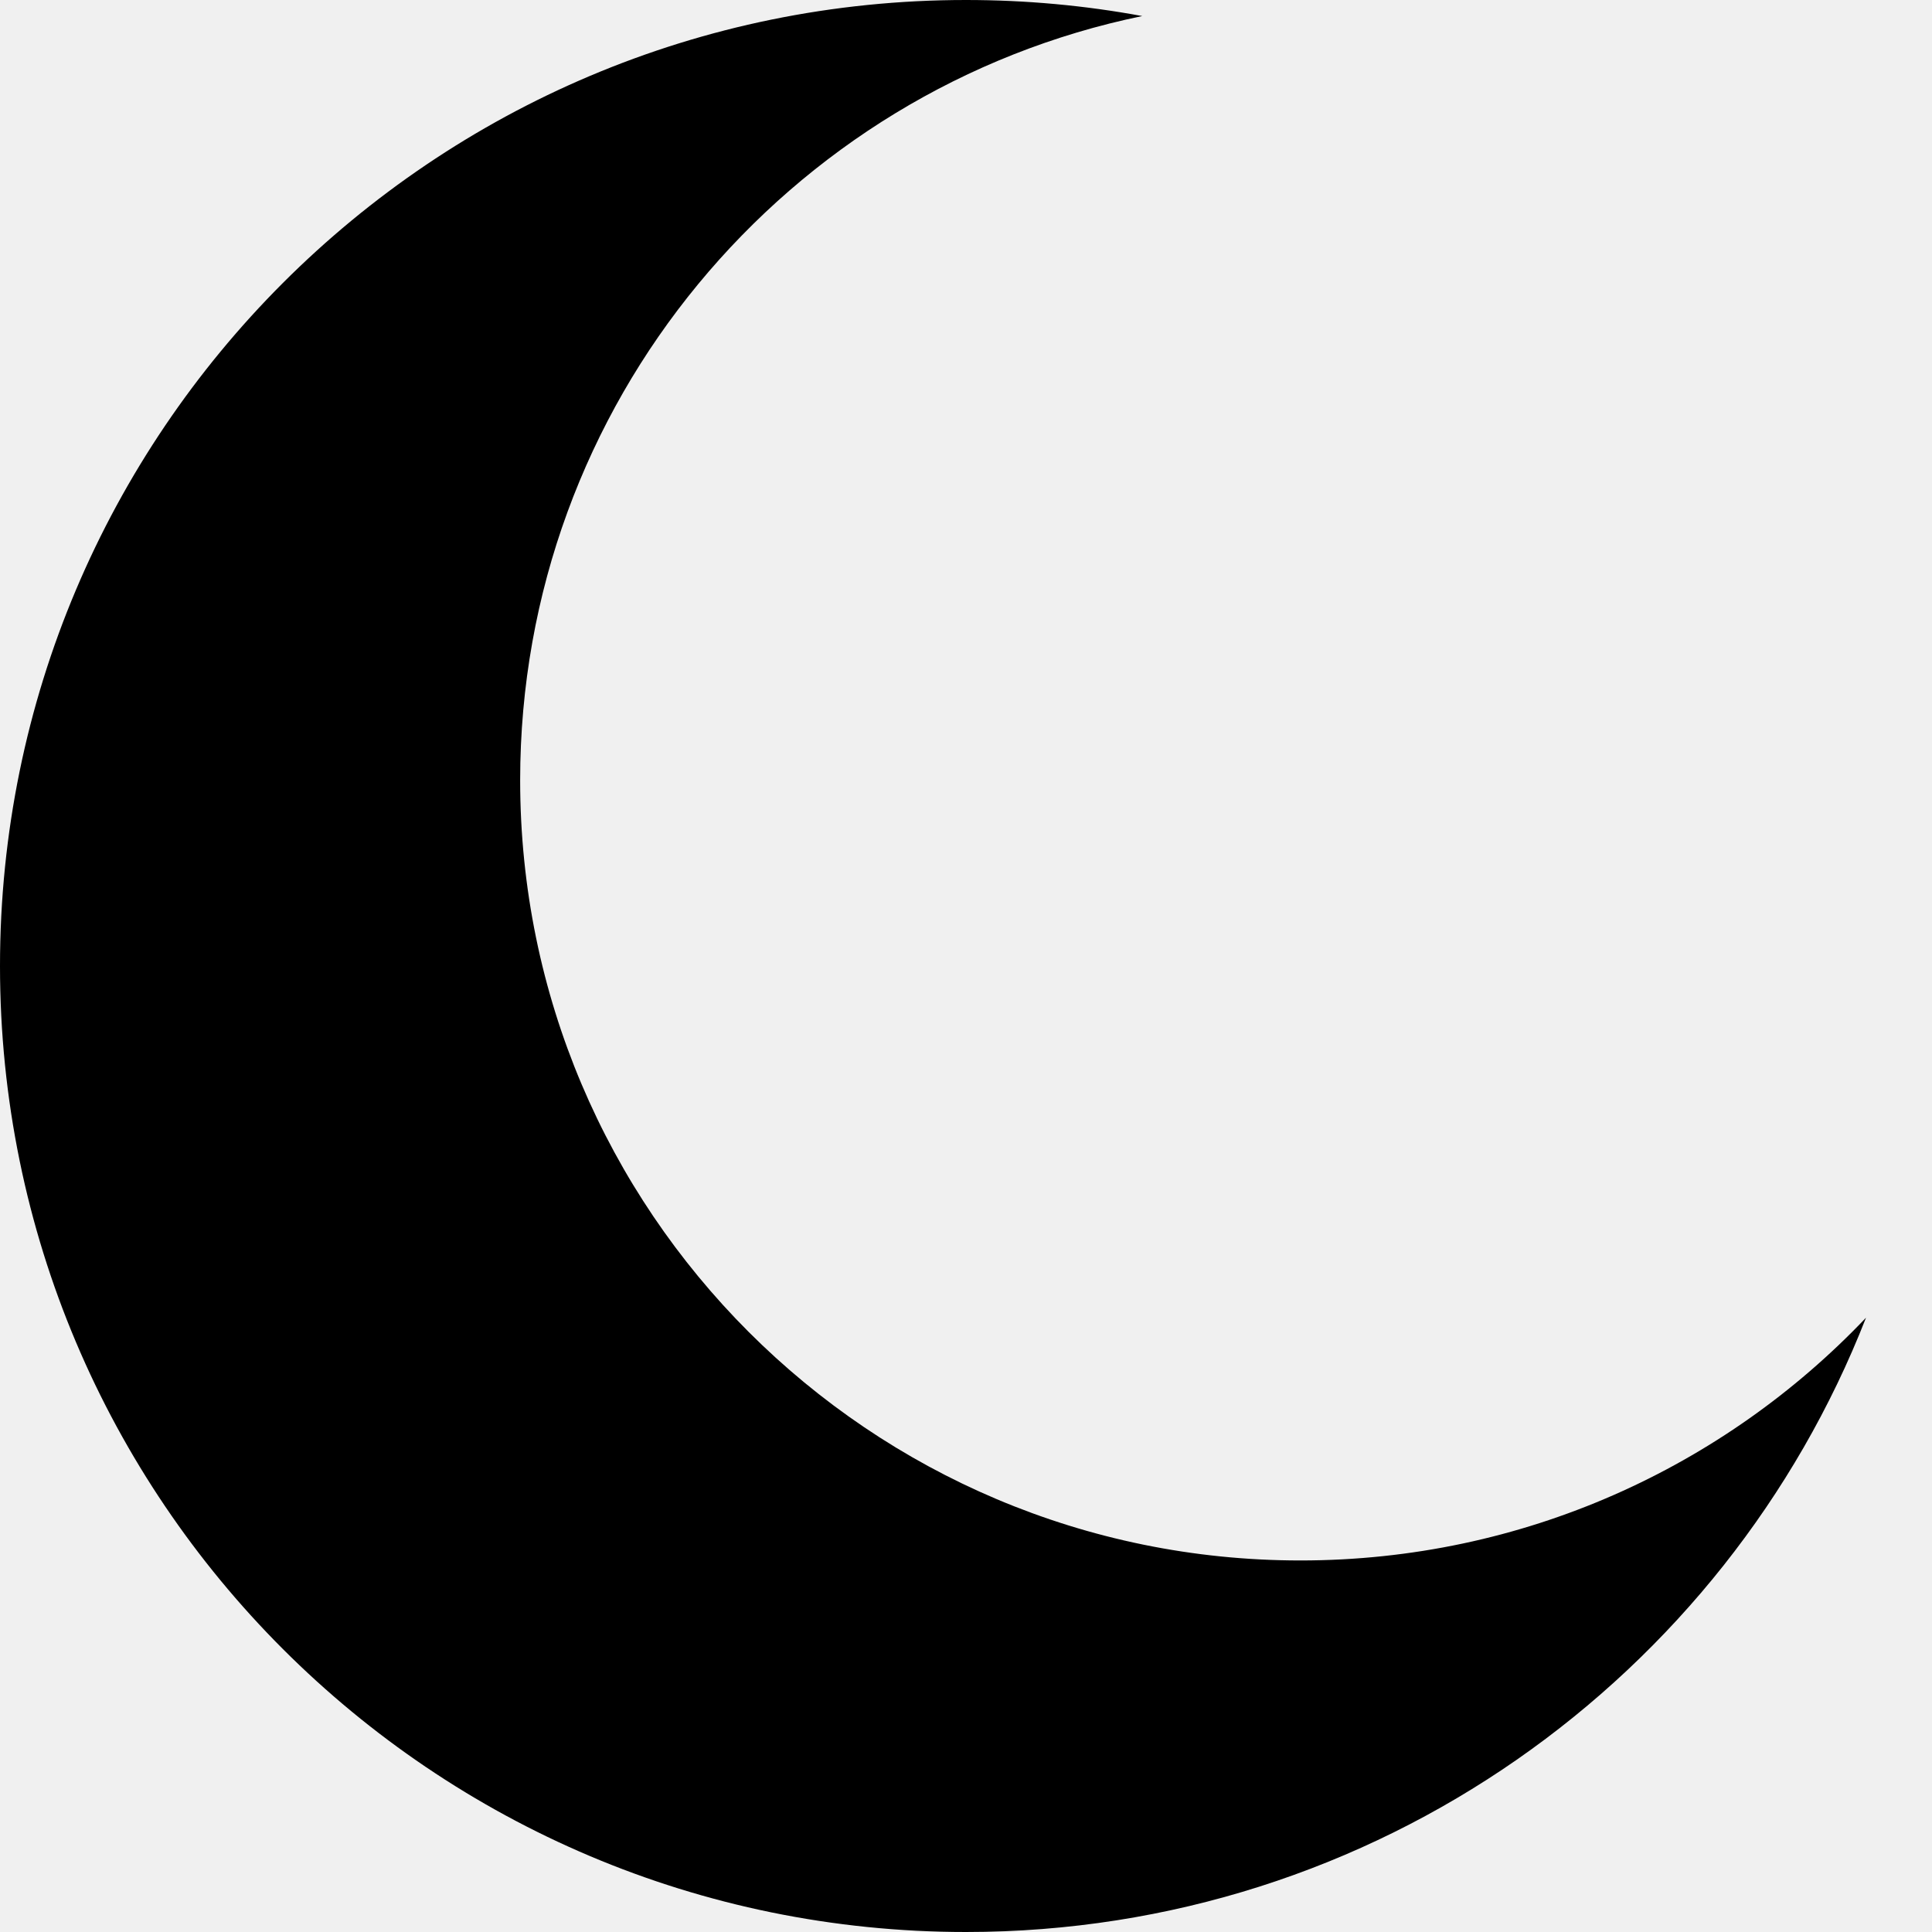
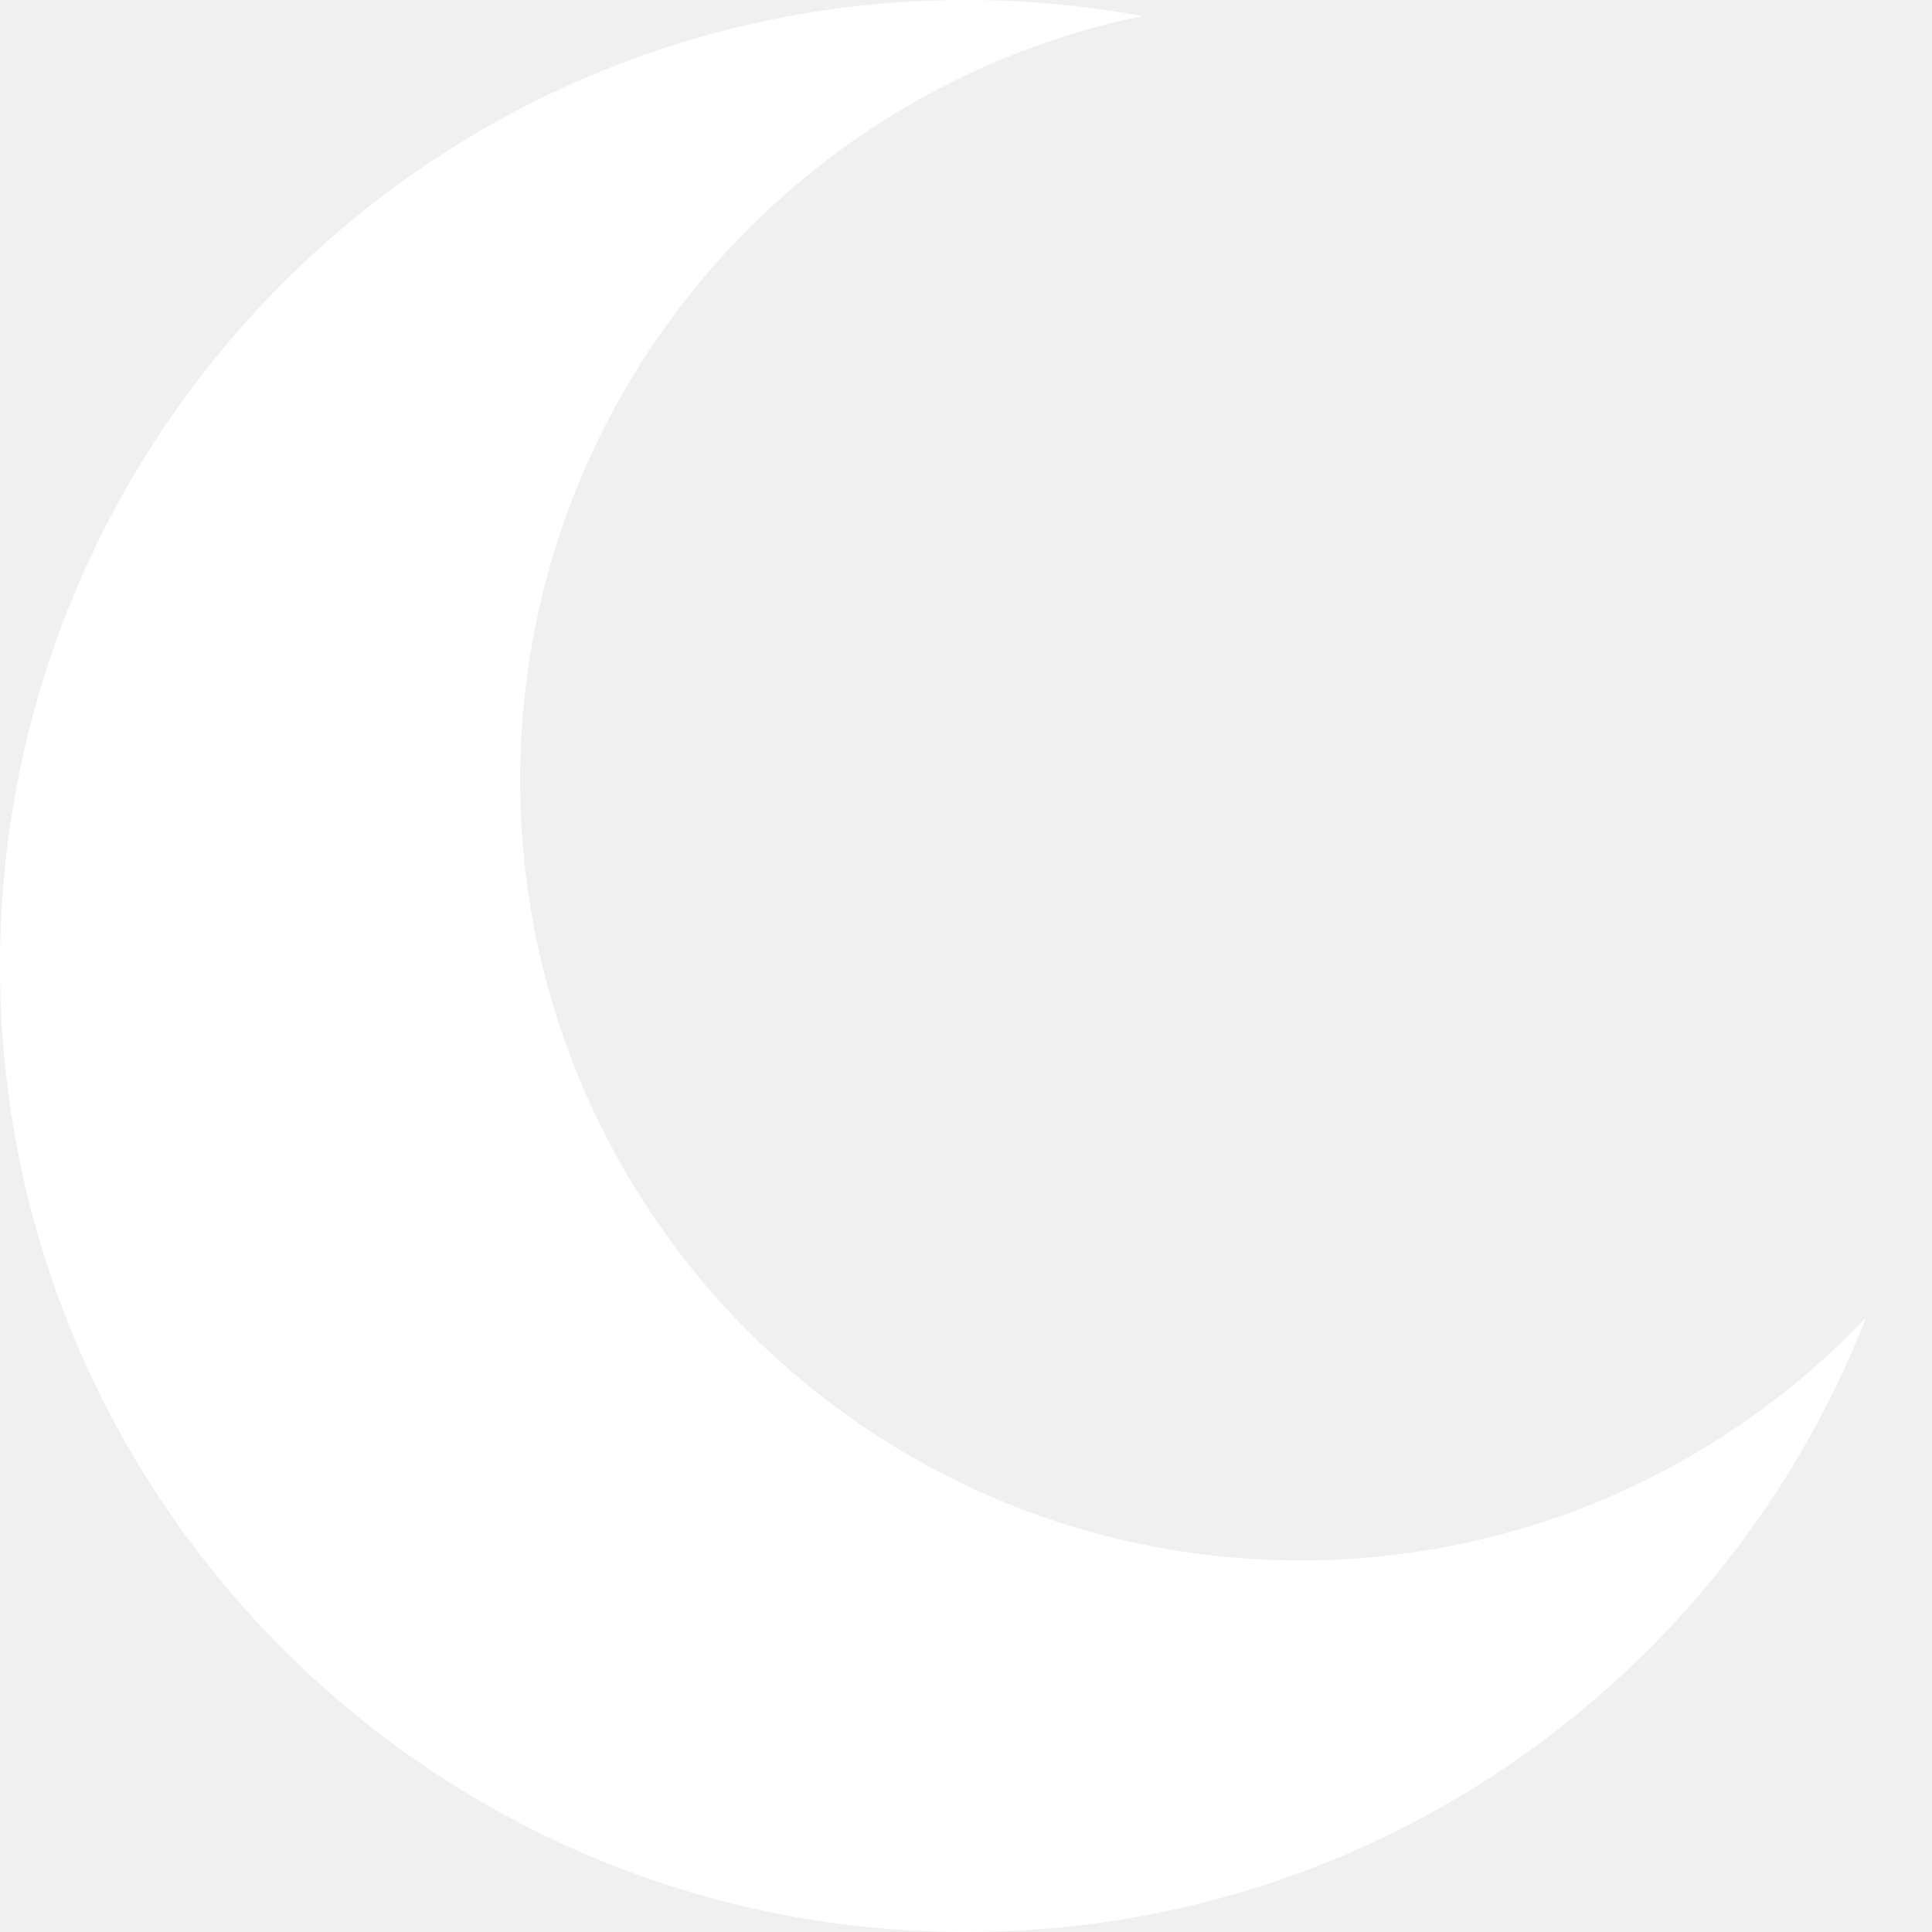
<svg xmlns="http://www.w3.org/2000/svg" width="18" height="18" viewBox="0 0 26 26" fill="none">
-   <path id="Combined Shape" fill-rule="evenodd" clip-rule="evenodd" d="M15.372 0.216C10.593 1.2 7 5.43 7 10.5C7 16.299 11.701 21 17.5 21C20.496 21 23.199 19.745 25.112 17.733C23.219 22.572 18.51 26 13 26C5.82 26 0 20.18 0 13C0 5.82 5.82 0 13 0C13.81 0 14.603 0.074 15.372 0.216Z" fill="#000" />
+   <path id="Combined Shape" fill-rule="evenodd" clip-rule="evenodd" d="M15.372 0.216C10.593 1.2 7 5.43 7 10.5C7 16.299 11.701 21 17.5 21C20.496 21 23.199 19.745 25.112 17.733C23.219 22.572 18.51 26 13 26C5.82 26 0 20.18 0 13C0 5.82 5.82 0 13 0C13.81 0 14.603 0.074 15.372 0.216Z" fill="#fff" />
</svg>
